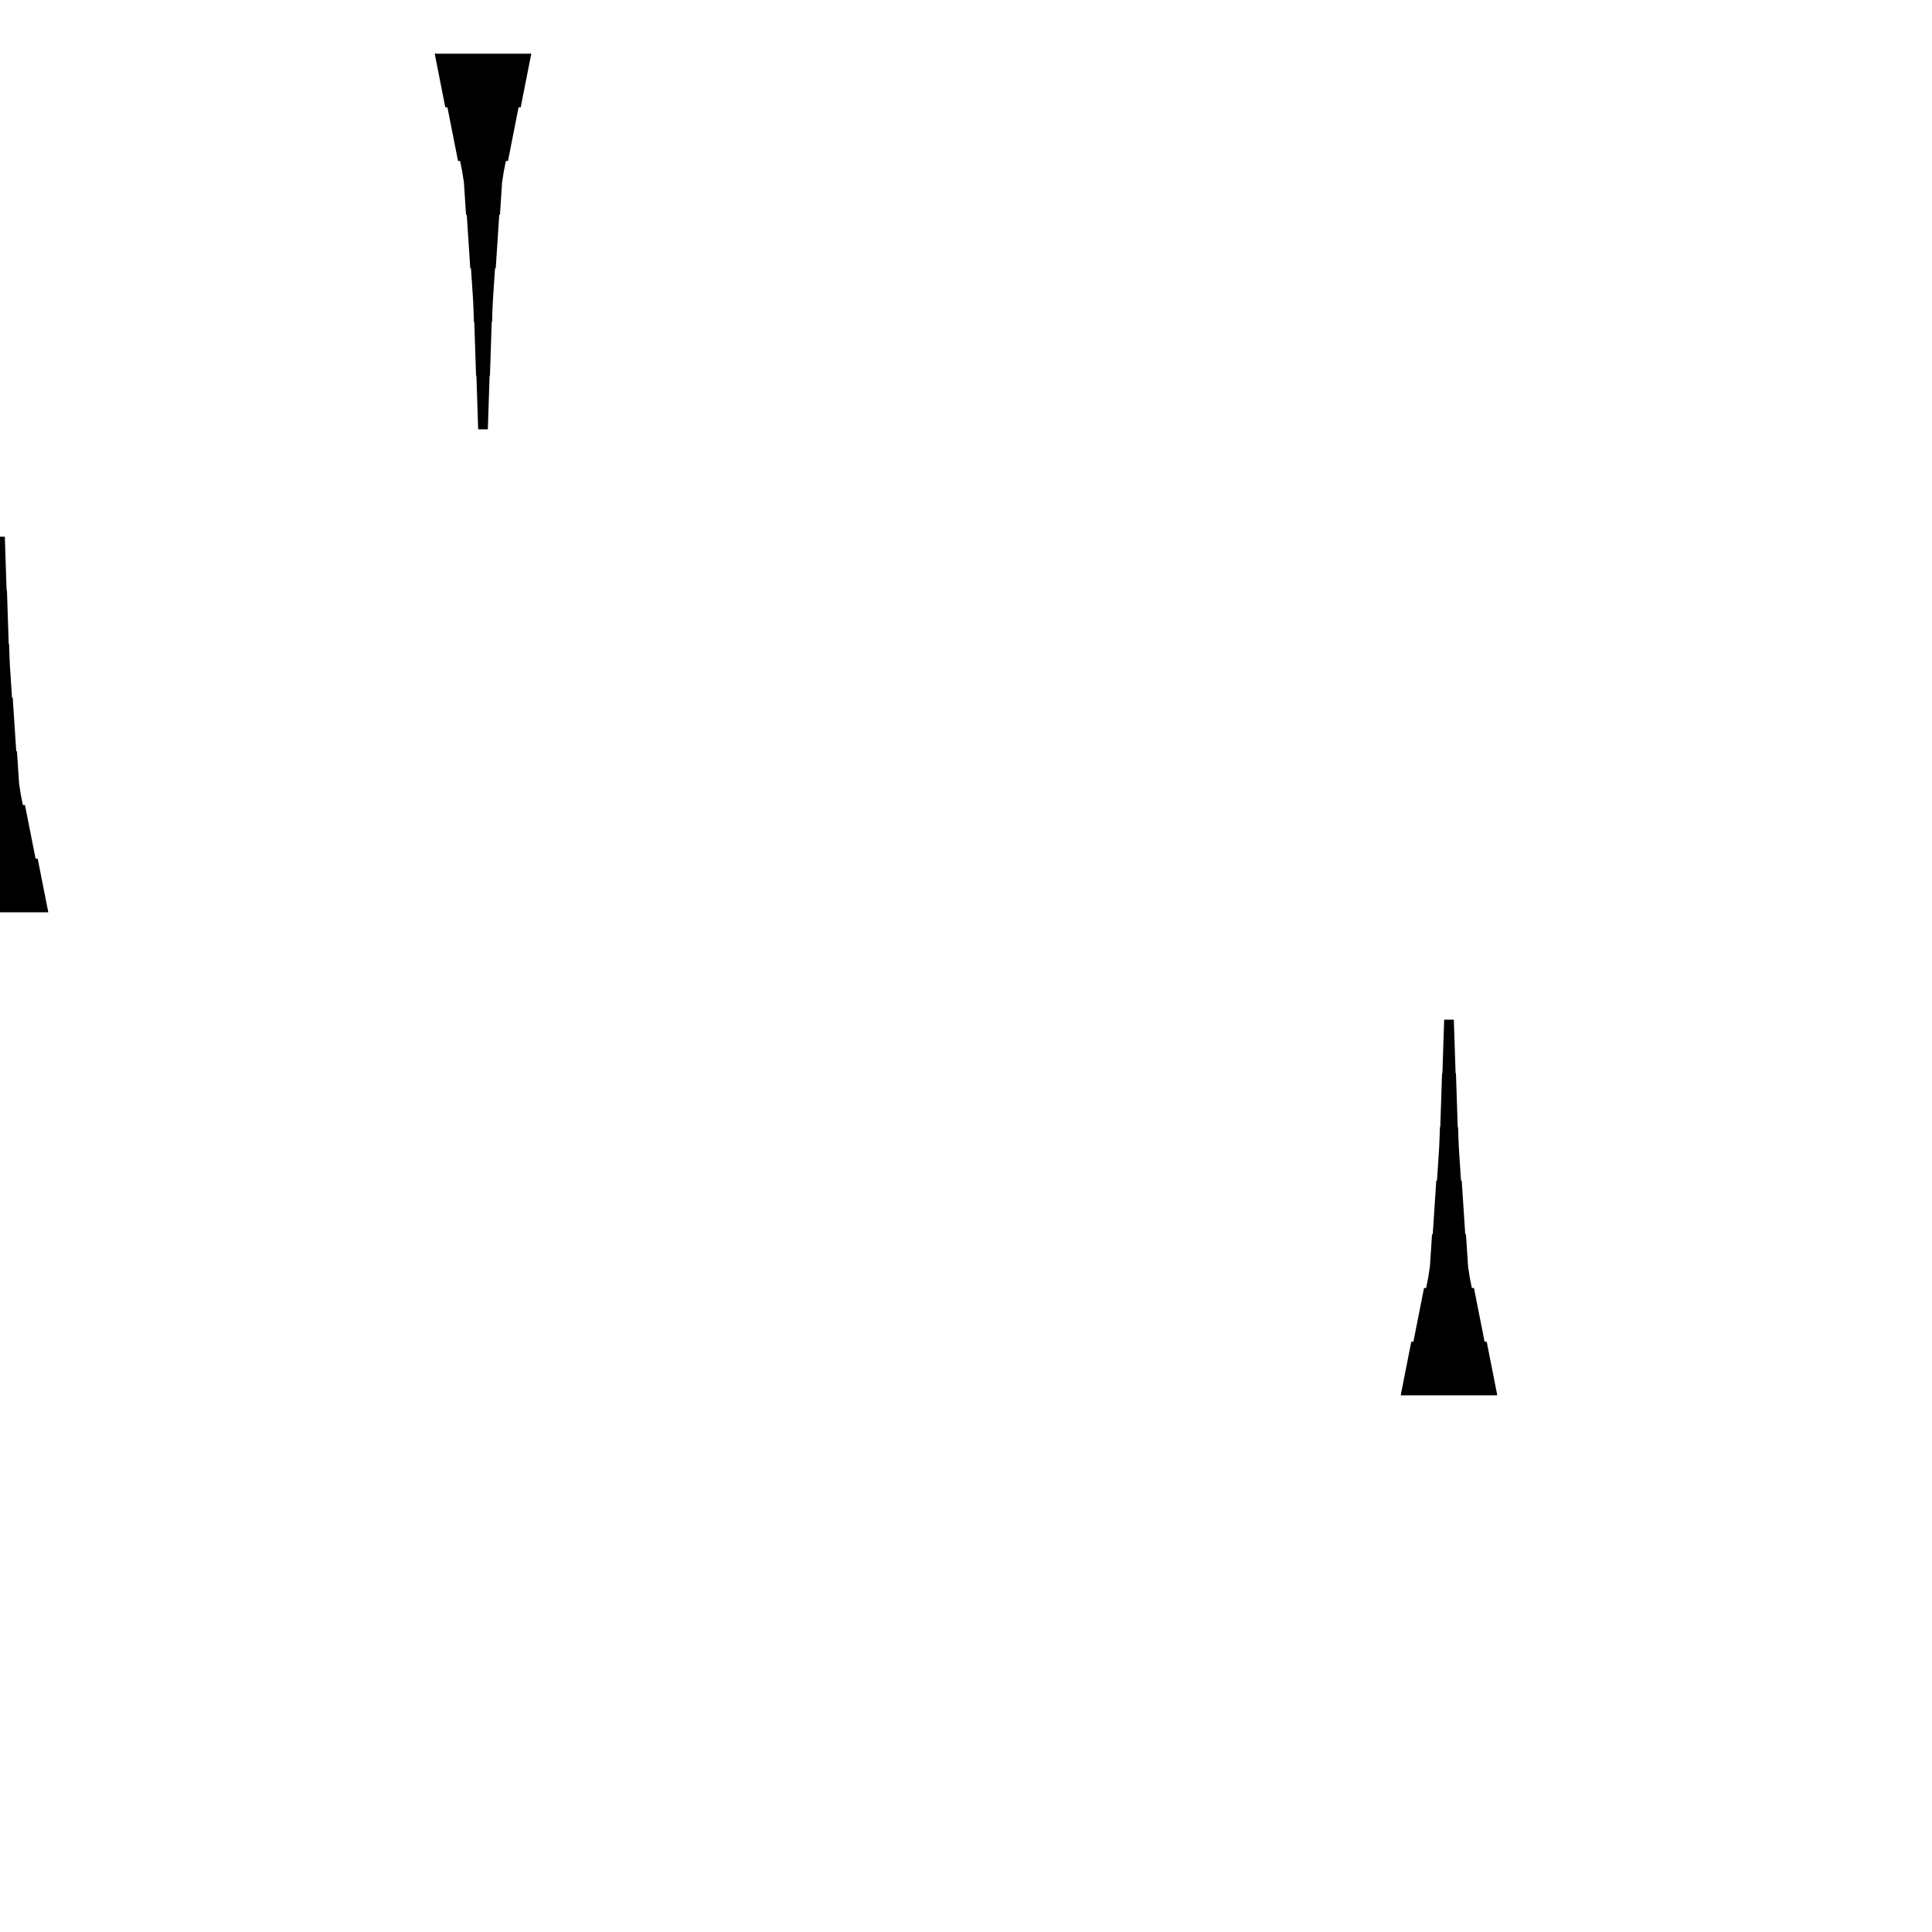
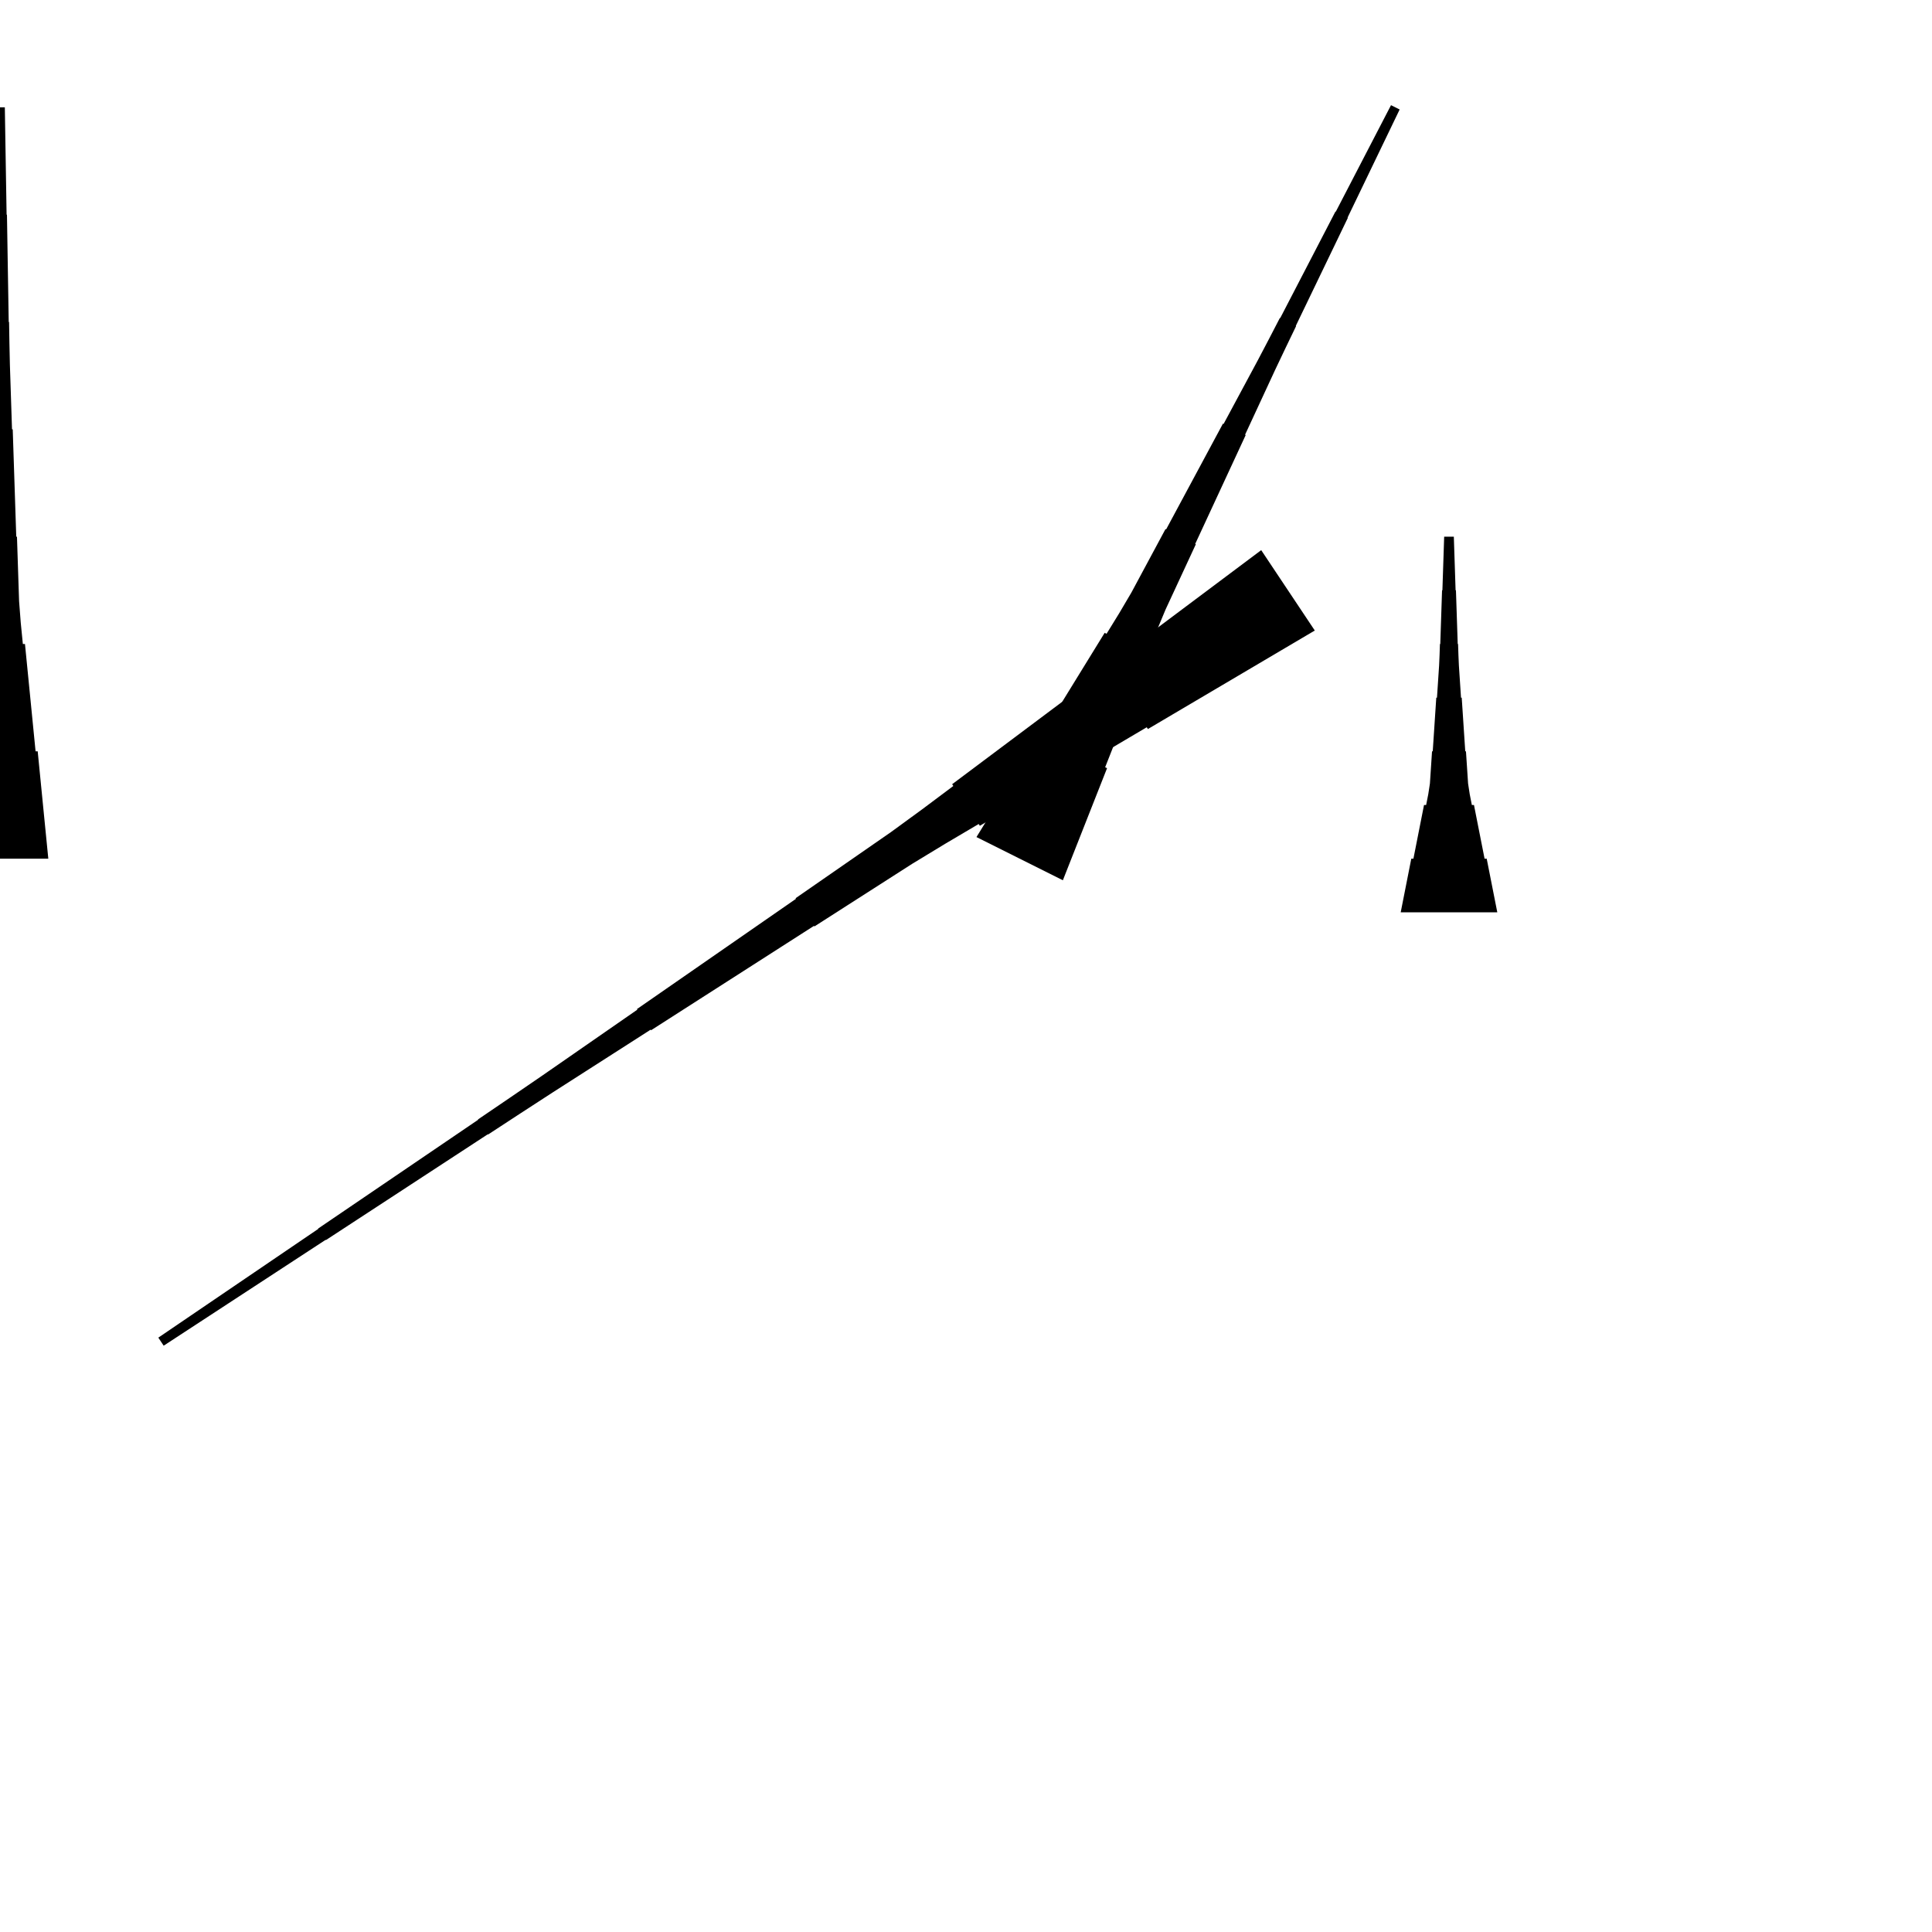
<svg xmlns="http://www.w3.org/2000/svg" version="1.1" width="283.465pt" height="283.465pt" viewBox="0 0 283.465 283.465">
-   <polygon points="-7.087 133.858 -6.776 132.284 -6.464 130.709 -6.153 129.134 -5.842 127.559 -5.531 125.984 -5.22 125.984 -4.909 124.409 -4.598 122.835 -4.287 121.26 -3.975 119.685 -3.664 118.11 -3.353 118.11 -3.042 116.535 -2.8 114.961 -2.696 113.386 -2.593 111.811 -2.489 110.236 -2.385 110.236 -2.281 108.661 -2.178 107.087 -2.074 105.512 -1.97 103.937 -1.867 102.362 -1.763 102.362 -1.659 100.787 -1.556 99.213 -1.452 97.638 -1.383 96.063 -1.331 94.488 -1.279 94.488 -1.227 92.913 -1.175 91.339 -1.123 89.764 -1.072 88.189 -1.02 86.614 -0.968 86.614 -0.916 85.039 -0.864 83.465 -0.812 81.89 -0.76 80.315 -0.709 78.74 0.709 78.74 0.76 80.315 0.812 81.89 0.864 83.465 0.916 85.039 0.968 86.614 1.02 86.614 1.072 88.189 1.123 89.764 1.175 91.339 1.227 92.913 1.279 94.488 1.331 94.488 1.383 96.063 1.452 97.638 1.556 99.213 1.659 100.787 1.763 102.362 1.867 102.362 1.97 103.937 2.074 105.512 2.178 107.087 2.281 108.661 2.385 110.236 2.489 110.236 2.593 111.811 2.696 113.386 2.8 114.961 3.042 116.535 3.353 118.11 3.664 118.11 3.975 119.685 4.287 121.26 4.598 122.835 4.909 124.409 5.22 125.984 5.531 125.984 5.842 127.559 6.153 129.134 6.464 130.709 6.776 132.284 7.087 133.858" fill="rgba(0,0,0,1)" />
-   <polygon points="205.512 204.724 205.823 203.15 206.134 201.575 206.445 200 206.756 198.425 207.067 196.85 207.379 196.85 207.69 195.276 208.001 193.701 208.312 192.126 208.623 190.551 208.934 188.976 209.245 188.976 209.556 187.402 209.798 185.827 209.902 184.252 210.006 182.677 210.109 181.102 210.213 181.102 210.317 179.528 210.421 177.953 210.524 176.378 210.628 174.803 210.732 173.228 210.835 173.228 210.939 171.654 211.043 170.079 211.147 168.504 211.216 166.929 211.268 165.354 211.319 165.354 211.371 163.78 211.423 162.205 211.475 160.63 211.527 159.055 211.579 157.48 211.631 157.48 211.682 155.905 211.734 154.331 211.786 152.756 211.838 151.181 211.89 149.606 213.307 149.606 213.359 151.181 213.411 152.756 213.463 154.331 213.514 155.905 213.566 157.48 213.618 157.48 213.67 159.055 213.722 160.63 213.774 162.205 213.826 163.78 213.877 165.354 213.929 165.354 213.981 166.929 214.05 168.504 214.154 170.079 214.258 171.654 214.361 173.228 214.465 173.228 214.569 174.803 214.673 176.378 214.776 177.953 214.88 179.528 214.984 181.102 215.087 181.102 215.191 182.677 215.295 184.252 215.399 185.827 215.641 187.402 215.952 188.976 216.263 188.976 216.574 190.551 216.885 192.126 217.196 193.701 217.507 195.276 217.818 196.85 218.129 196.85 218.441 198.425 218.752 200 219.063 201.575 219.374 203.15 219.685 204.724" fill="rgba(0,0,0,1)" />
-   <polygon points="77.953 7.874 77.642 9.449 77.331 11.024 77.019 12.598 76.708 14.173 76.397 15.748 76.086 15.748 75.775 17.323 75.464 18.898 75.153 20.472 74.842 22.047 74.53 23.622 74.219 23.622 73.908 25.197 73.666 26.772 73.562 28.346 73.459 29.921 73.355 31.496 73.251 31.496 73.148 33.071 73.044 34.646 72.94 36.221 72.837 37.795 72.733 39.37 72.629 39.37 72.525 40.945 72.422 42.52 72.318 44.094 72.249 45.669 72.197 47.244 72.145 47.244 72.093 48.819 72.041 50.394 71.99 51.968 71.938 53.543 71.886 55.118 71.834 55.118 71.782 56.693 71.73 58.268 71.678 59.843 71.627 61.417 71.575 62.992 70.157 62.992 70.106 61.417 70.054 59.843 70.002 58.268 69.95 56.693 69.898 55.118 69.846 55.118 69.794 53.543 69.743 51.968 69.691 50.394 69.639 48.819 69.587 47.244 69.535 47.244 69.483 45.669 69.414 44.094 69.311 42.52 69.207 40.945 69.103 39.37 68.999 39.37 68.896 37.795 68.792 36.221 68.688 34.646 68.585 33.071 68.481 31.496 68.377 31.496 68.273 29.921 68.17 28.346 68.066 26.772 67.824 25.197 67.513 23.622 67.202 23.622 66.891 22.047 66.58 20.472 66.269 18.898 65.957 17.323 65.646 15.748 65.335 15.748 65.024 14.173 64.713 12.598 64.402 11.024 64.091 9.449 63.779 7.874" fill="rgba(0,0,0,1)" />
+   <polygon points="143.268 122.815 145.121 119.805 146.974 116.794 148.827 113.784 150.68 110.773 152.533 107.763 152.811 107.902 154.665 104.891 156.518 101.881 158.371 98.87 160.224 95.86 162.077 92.85 162.355 92.989 164.208 89.978 166 86.937 167.667 83.834 169.335 80.73 171.002 77.627 171.095 77.673 172.762 74.57 174.43 71.467 176.098 68.364 177.765 65.26 179.433 62.157 179.525 62.204 181.193 59.1 182.861 55.997 184.528 52.894 186.165 49.775 187.786 46.649 187.832 46.672 189.453 43.546 191.075 40.419 192.696 37.293 194.317 34.166 195.938 31.04 195.985 31.063 197.606 27.937 199.227 24.81 200.848 21.684 202.469 18.558 204.091 15.431 205.358 16.065 203.83 19.238 202.301 22.41 200.773 25.583 199.245 28.756 197.716 31.929 197.762 31.952 196.234 35.125 194.706 38.298 193.177 41.471 191.649 44.643 190.12 47.816 190.167 47.839 188.638 51.012 187.125 54.193 185.643 57.389 184.161 60.585 182.679 63.781 182.772 63.827 181.29 67.023 179.808 70.219 178.326 73.415 176.844 76.611 175.362 79.807 175.454 79.853 173.972 83.049 172.49 86.245 171.008 89.441 169.65 92.699 168.353 95.988 168.632 96.127 167.335 99.416 166.039 102.704 164.742 105.993 163.446 109.282 162.149 112.571 162.427 112.71 161.131 115.999 159.834 119.287 158.538 122.576 157.241 125.865 155.945 129.154" fill="rgba(0,0,0,1)" />
+   <polygon points="192.907 92.511 188.01 95.401 183.113 98.292 178.216 101.183 173.319 104.073 168.422 106.964 168.25 106.705 163.353 109.596 158.456 112.487 153.559 115.378 148.662 118.268 143.765 121.159 143.592 120.9 138.695 123.791 133.837 126.739 129.055 129.803 124.273 132.866 119.491 135.929 119.433 135.843 114.651 138.906 109.87 141.97 105.088 145.033 100.306 148.096 95.524 151.16 95.466 151.073 90.684 154.137 85.902 157.2 81.12 160.263 76.358 163.355 71.604 166.462 71.576 166.419 66.823 169.525 62.069 172.631 57.316 175.738 52.563 178.844 47.81 181.951 47.781 181.908 43.028 185.014 38.275 188.121 33.522 191.227 28.768 194.334 24.015 197.44 23.229 196.261 27.925 193.068 32.62 189.875 37.316 186.683 42.011 183.49 46.707 180.297 46.678 180.254 51.374 177.061 56.07 173.868 60.765 170.676 65.461 167.483 70.157 164.29 70.128 164.247 74.823 161.054 79.51 157.847 84.177 154.611 88.843 151.375 93.51 148.139 93.453 148.053 98.12 144.817 102.787 141.581 107.453 138.345 112.12 135.109 116.787 131.874 116.73 131.787 121.397 128.551 126.063 125.316 130.73 122.08 135.32 118.729 139.872 115.32 139.7 115.061 144.251 111.653 148.803 108.244 153.355 104.836 157.907 101.427 162.459 98.019 162.286 97.76 166.838 94.352 171.39 90.943 175.942 87.535 180.494 84.126 185.045 80.718" fill="rgba(0,0,0,1)" />
+   <polygon points="-7.087 125.984 -6.776 122.835 -6.464 119.685 -6.153 116.535 -5.842 113.386 -5.531 110.236 -5.22 110.236 -4.909 107.087 -4.598 103.937 -4.287 100.787 -3.975 97.638 -3.664 94.488 -3.353 94.488 -3.042 91.339 -2.8 88.189 -2.696 85.039 -2.593 81.89 -2.489 78.74 -2.385 78.74 -2.281 75.591 -2.178 72.441 -2.074 69.291 -1.97 66.142 -1.867 62.992 -1.763 62.992 -1.659 59.843 -1.556 56.693 -1.452 53.543 -1.383 50.394 -1.331 47.244 -1.279 47.244 -1.227 44.094 -1.175 40.945 -1.123 37.795 -1.072 34.646 -1.02 31.496 -0.968 31.496 -0.916 28.346 -0.864 25.197 -0.812 22.047 -0.76 18.898 -0.709 15.748 0.709 15.748 0.76 18.898 0.812 22.047 0.864 25.197 0.916 28.346 0.968 31.496 1.02 31.496 1.072 34.646 1.123 37.795 1.175 40.945 1.227 44.094 1.279 47.244 1.331 47.244 1.383 50.394 1.452 53.543 1.556 56.693 1.659 59.843 1.763 62.992 1.867 62.992 1.97 66.142 2.074 69.291 2.178 72.441 2.281 75.591 2.385 78.74 2.489 78.74 2.593 81.89 2.696 85.039 2.8 88.189 3.042 91.339 3.353 94.488 3.664 94.488 3.975 97.638 4.287 100.787 4.598 103.937 4.909 107.087 5.22 110.236 5.531 110.236 5.842 113.386 6.153 116.535 6.464 119.685 6.776 122.835 7.087 125.984" fill="rgba(0,0,0,1)" />
+   <polygon points="205.512 133.858 205.823 132.284 206.134 130.709 206.445 129.134 206.756 127.559 207.067 125.984 207.379 125.984 207.69 124.409 208.001 122.835 208.312 121.26 208.623 119.685 208.934 118.11 209.245 118.11 209.556 116.535 209.798 114.961 209.902 113.386 210.006 111.811 210.109 110.236 210.213 110.236 210.317 108.661 210.421 107.087 210.524 105.512 210.628 103.937 210.732 102.362 210.835 102.362 210.939 100.787 211.043 99.213 211.147 97.638 211.216 96.063 211.268 94.488 211.319 94.488 211.371 92.913 211.423 91.339 211.475 89.764 211.527 88.189 211.579 86.614 211.631 86.614 211.682 85.039 211.734 83.465 211.786 81.89 211.838 80.315 211.89 78.74 213.307 78.74 213.359 80.315 213.411 81.89 213.463 83.465 213.514 85.039 213.566 86.614 213.618 86.614 213.67 88.189 213.722 89.764 213.774 91.339 213.826 92.913 213.877 94.488 213.929 94.488 213.981 96.063 214.05 97.638 214.154 99.213 214.258 100.787 214.361 102.362 214.465 102.362 214.569 103.937 214.673 105.512 214.776 107.087 214.88 108.661 214.984 110.236 215.087 110.236 215.191 111.811 215.295 113.386 215.399 114.961 215.641 116.535 215.952 118.11 216.263 118.11 216.574 119.685 216.885 121.26 217.196 122.835 217.507 124.409 217.818 125.984 218.129 125.984 218.441 127.559 218.752 129.134 219.063 130.709 219.374 132.284 219.685 133.858" fill="rgba(0,0,0,1)" />
</svg>
